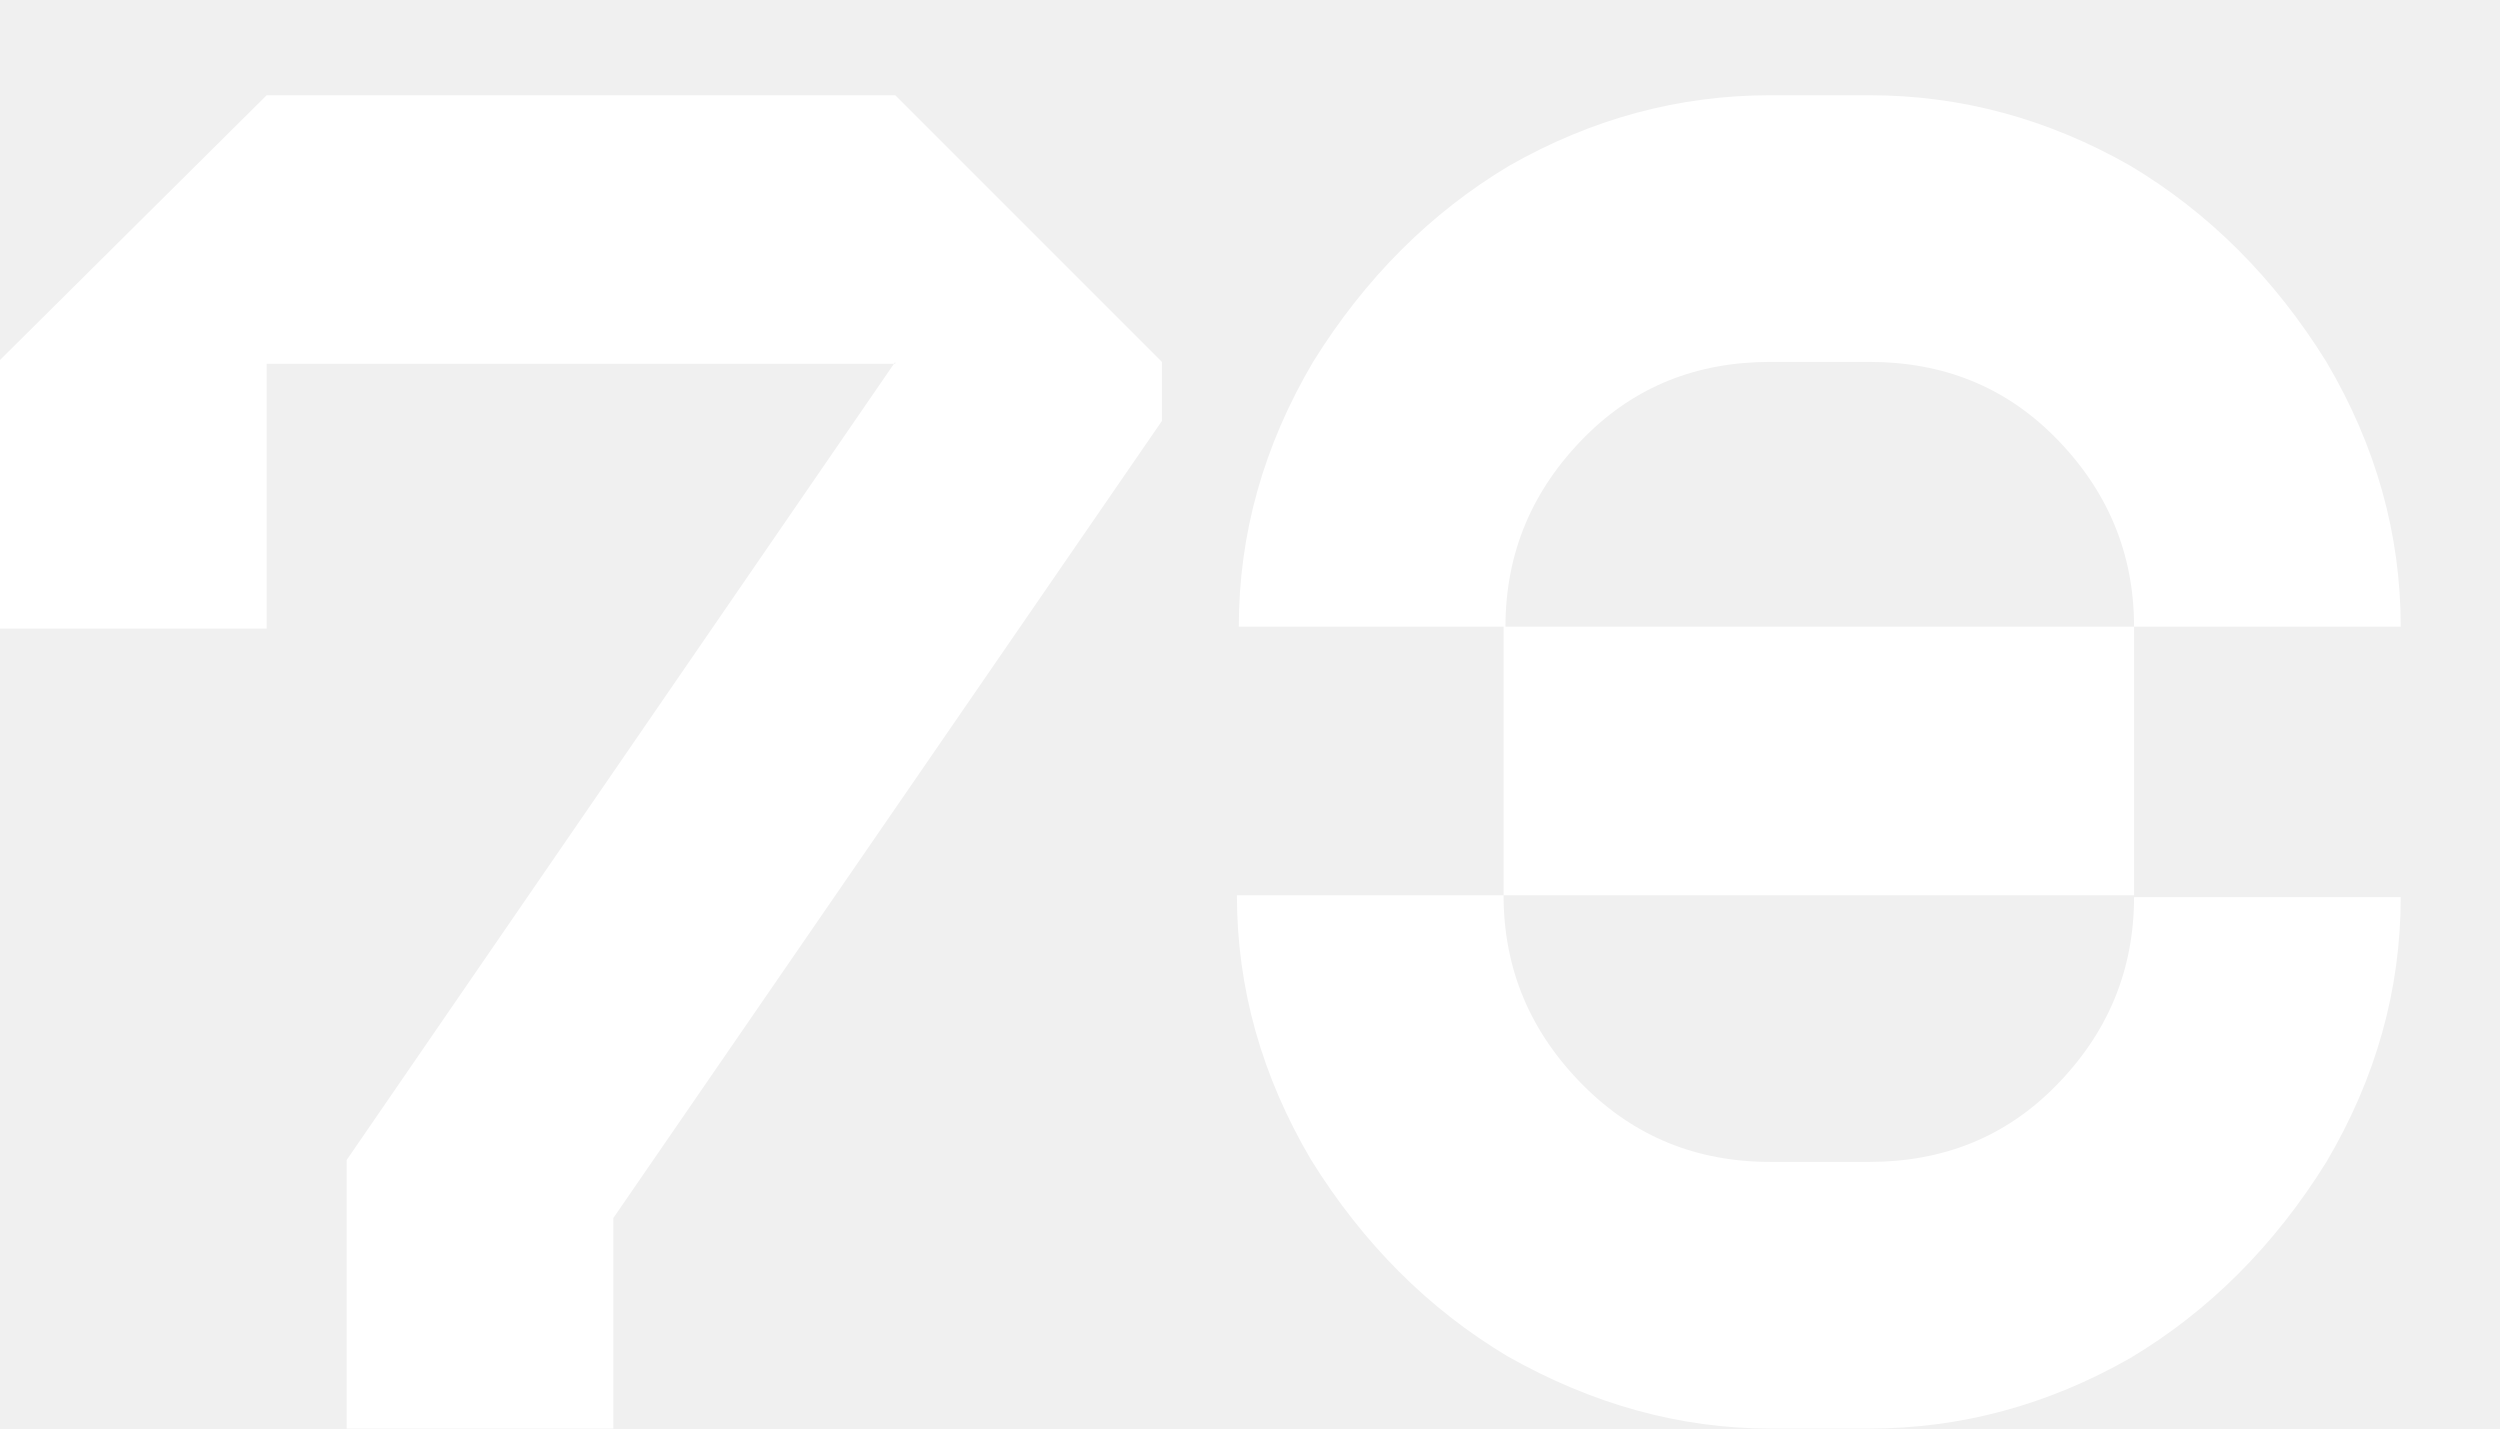
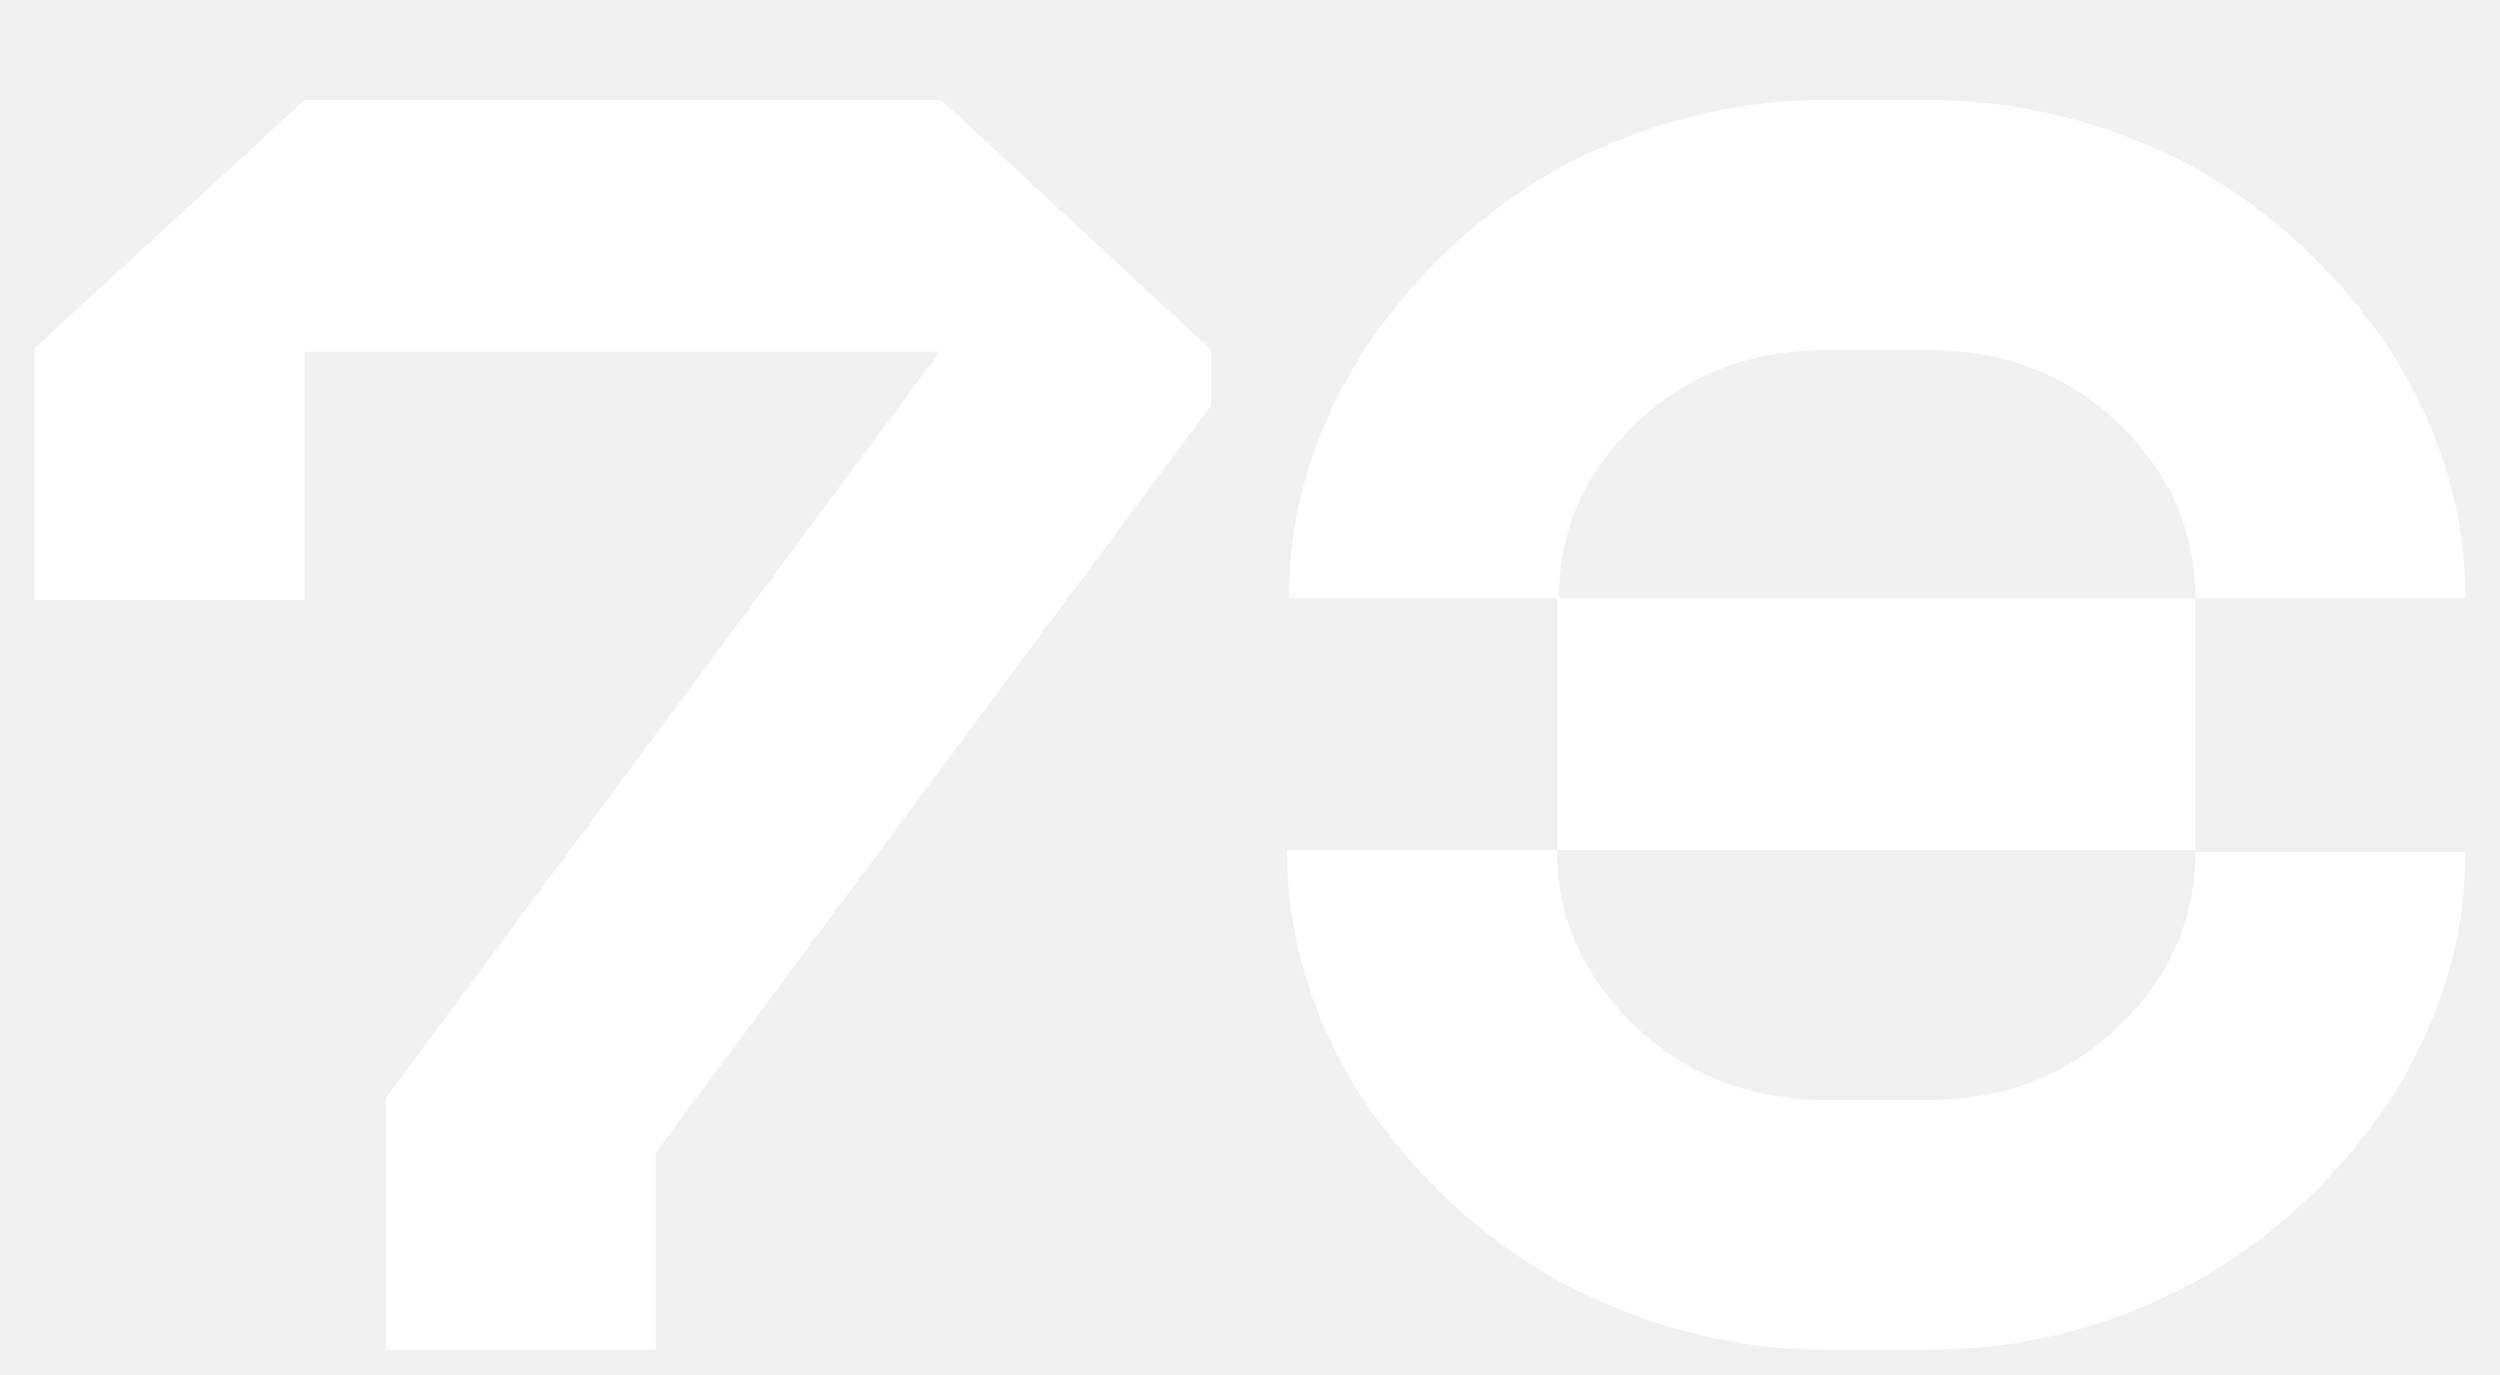
- <svg xmlns="http://www.w3.org/2000/svg" width="21" height="12" viewBox="0 0 21 12" fill="none">
+ <svg xmlns="http://www.w3.org/2000/svg" width="20" height="11" viewBox="0 0 20 11" fill="none">
  <g id="78">
-     <path id="Vector" d="M17.926 5.264C17.926 4.645 17.702 4.112 17.254 3.664C16.838 3.248 16.321 3.04 15.702 3.04H14.87C14.252 3.04 13.734 3.248 13.318 3.664C12.87 4.112 12.646 4.645 12.646 5.264H10.406C10.406 4.485 10.614 3.744 11.03 3.04C11.467 2.336 12.017 1.787 12.678 1.392C13.371 0.997 14.102 0.8 14.87 0.8H15.702C16.47 0.8 17.201 0.997 17.894 1.392C18.555 1.787 19.105 2.336 19.542 3.04C19.958 3.744 20.166 4.485 20.166 5.264H17.926ZM12.63 7.52C12.63 8.139 12.854 8.672 13.302 9.12C13.729 9.547 14.252 9.76 14.87 9.76H15.702C16.321 9.76 16.838 9.552 17.254 9.136C17.702 8.688 17.926 8.155 17.926 7.536H20.166C20.166 8.315 19.958 9.056 19.542 9.76C19.105 10.464 18.555 11.013 17.894 11.408C17.201 11.803 16.47 12 15.702 12H14.87C14.113 12 13.377 11.797 12.662 11.392C12.001 10.997 11.451 10.448 11.014 9.744C10.598 9.04 10.39 8.299 10.39 7.52H12.63ZM17.926 7.52V5.264H12.63V7.52H17.926Z" fill="white" />
-     <path id="Vector_2" d="M0 3.024L2.24 0.8V5.28H0V3.024ZM2.24 0.8V3.056H2.272H7.52V0.8L9.76 3.04V3.536L4.992 10.464H2.928L2.912 9.744H5.152V12H2.912V9.744L7.52 3.04V0.8H2.272H2.24ZM2.24 0.8V3.024V0.8Z" fill="white" />
+     <path id="Vector" d="M17.563 4.786C17.563 4.233 17.347 3.757 16.915 3.357C16.514 2.986 16.015 2.8 15.418 2.8H14.616C14.019 2.8 13.521 2.986 13.119 3.357C12.687 3.757 12.471 4.233 12.471 4.786H10.311C10.311 4.091 10.512 3.429 10.913 2.8C11.335 2.171 11.864 1.681 12.502 1.329C13.171 0.976 13.875 0.8 14.616 0.8H15.418C16.159 0.8 16.863 0.976 17.532 1.329C18.17 1.681 18.699 2.171 19.121 2.8C19.522 3.429 19.723 4.091 19.723 4.786H17.563ZM12.456 6.8C12.456 7.352 12.672 7.829 13.104 8.229C13.515 8.61 14.019 8.8 14.616 8.8H15.418C16.015 8.8 16.514 8.614 16.915 8.243C17.347 7.843 17.563 7.367 17.563 6.814H19.723C19.723 7.51 19.522 8.171 19.121 8.8C18.699 9.429 18.17 9.919 17.532 10.271C16.863 10.624 16.159 10.8 15.418 10.8H14.616C13.886 10.8 13.176 10.619 12.487 10.257C11.849 9.905 11.319 9.414 10.898 8.786C10.496 8.157 10.296 7.495 10.296 6.8H12.456ZM17.563 6.8V4.786H12.456V6.8H17.563Z" fill="white" />
+     <path id="Vector_2" d="M0.277 2.786L2.437 0.8V4.8H0.277V2.786ZM2.437 0.8V2.814H2.468H7.529V0.8L9.689 2.8V3.243L5.091 9.429H3.101L3.085 8.786H5.245V10.8H3.085V8.786L7.529 2.8V0.8H2.468H2.437ZM2.437 0.8V2.786V0.8Z" fill="white" />
  </g>
</svg>
